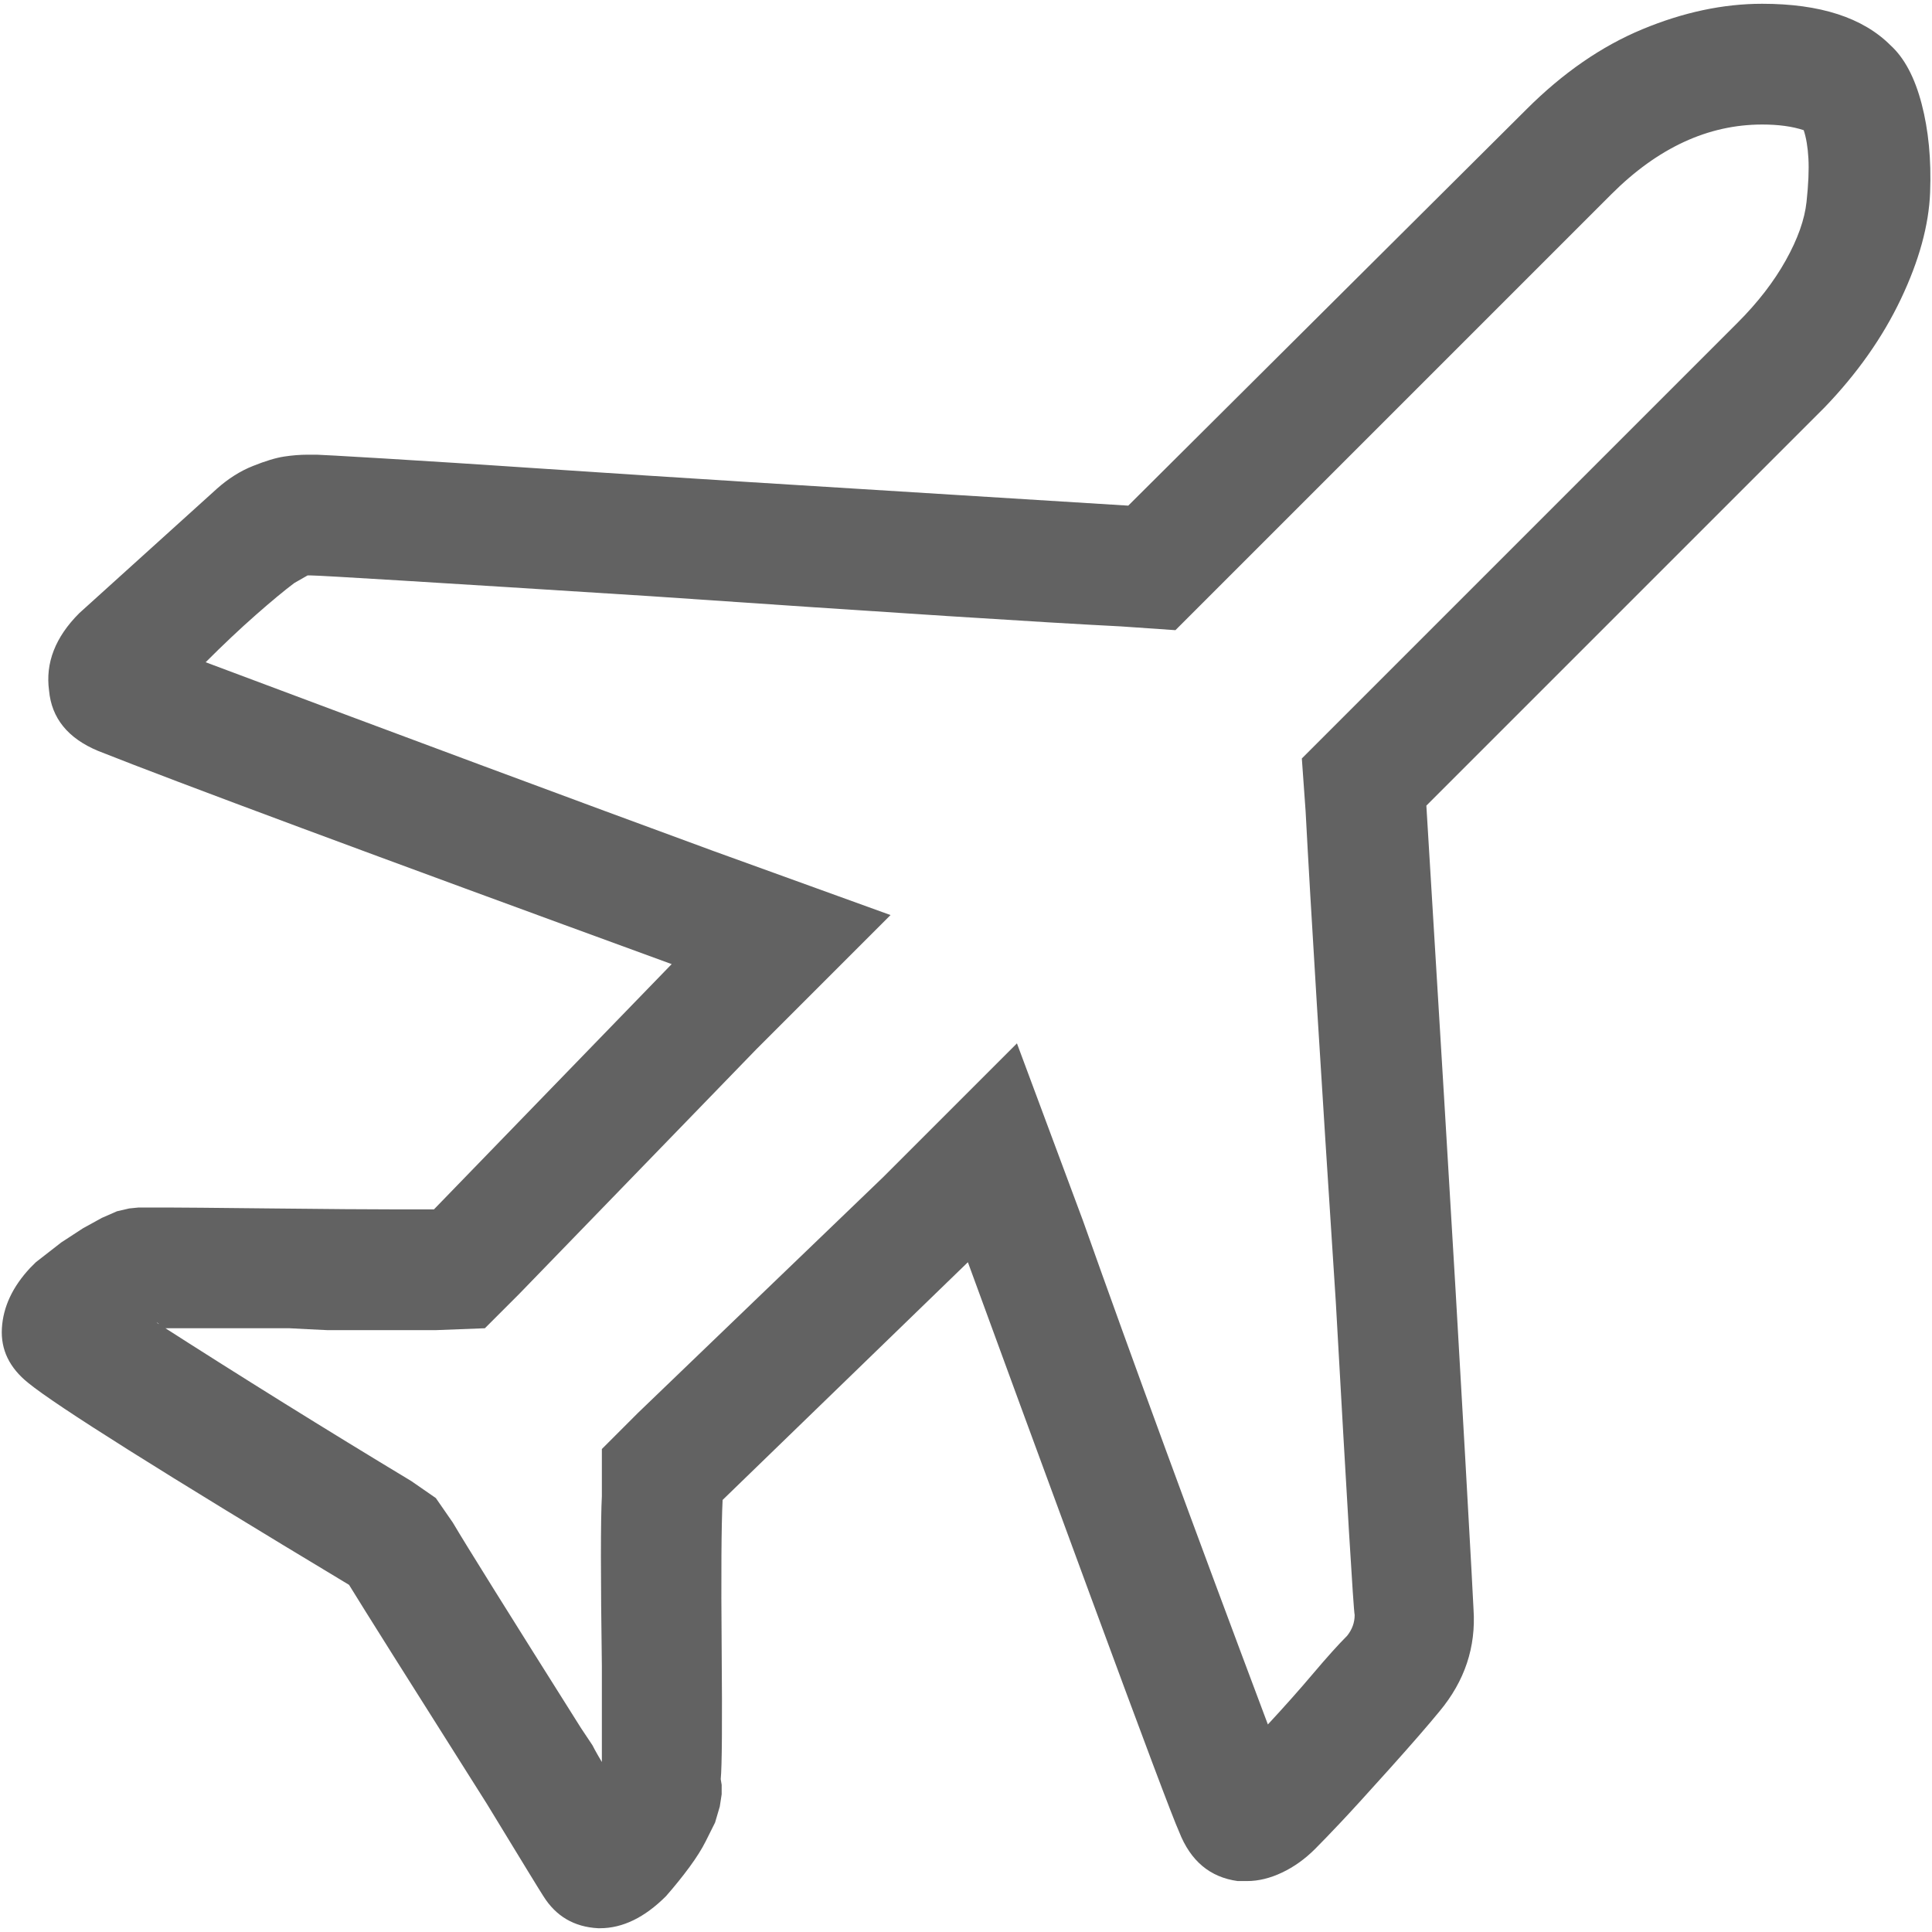
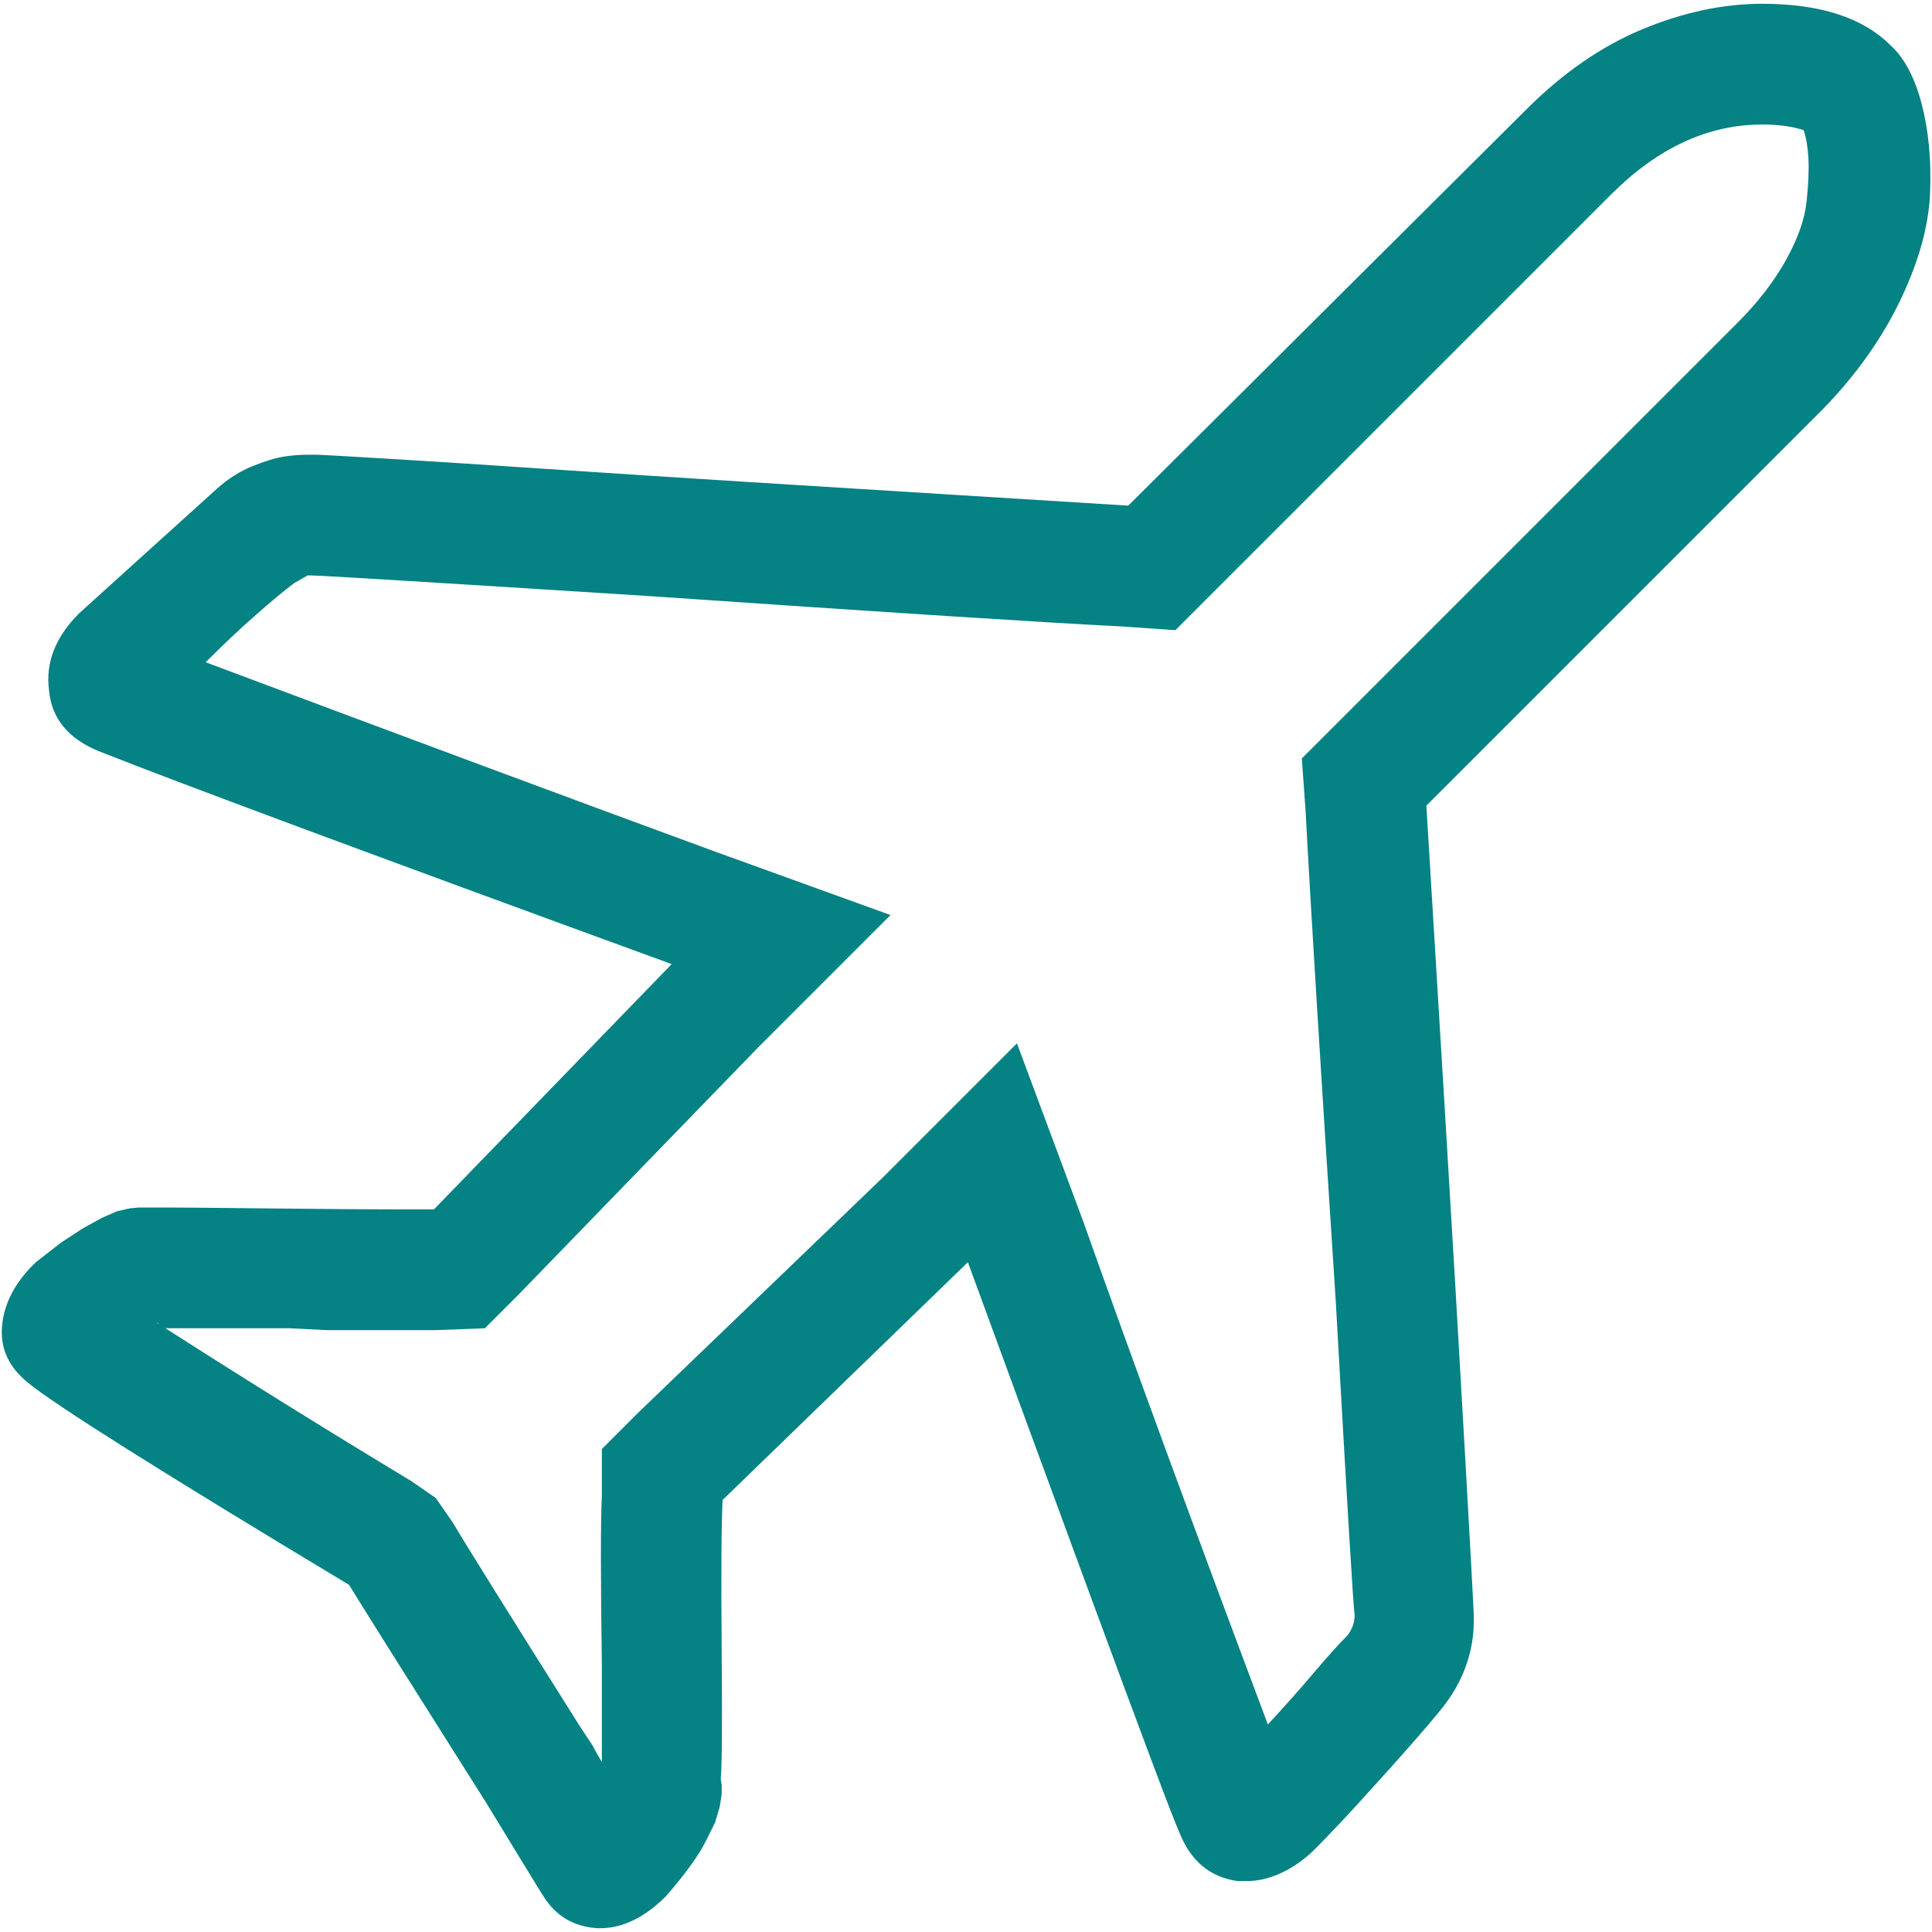
<svg xmlns="http://www.w3.org/2000/svg" width="1024" height="1024" style="-ms-transform:rotate(360deg);-webkit-transform:rotate(360deg)" transform="rotate(360)">
-   <path d="M934 66q13 0 22 3 2 6 2.5 15t-1 23-11 31-25.5 33L690 402l2 28q4 76 16 260 9 161 10 166 0 6-4 11-7 7-18 20t-24 27q-59-157-98-267l-35-94-71 71-130 125-19 19v25q-1 19 0 90v54l1 1 2 1q-6-10-8-14l-6-9q-58-92-68-109l-9-13-13-9q-68-41-135-84 1 0 2 2l1 1h67.5l9.5.5 10.5.5H231l26-1 18-18 126-130 71-71-94-34q-109-40-269-100 14-14 26.5-25t20.5-17l7-4h2q7 0 180 11 189 13 249 16l29 2 231-231q37-37 80-37zm0-64q-31 0-63.5 13.5T809 58L598 268q-32-2-88.5-5.5t-112.5-7-108-7-85.5-5.5-35.5-2h-5q-6 0-12.5 1t-16.5 5-19 12l-73 66q-19 19-16 41 2 22 26 32 63 25 304 113L230 641h-20q-21 0-66.5-.5T88 640H73.5l-5 .5L62 642l-8 3.5-10 5.5-11.5 7.5L19 669l-3 3Q2 687 1 704t14 29q22 18 170 107 11 18 73 116 28 46 30 49 10 16 29 17h1q18 0 35-17 7-8 12.5-15.5T374 976l5-10 2.5-8.5 1-6.5v-5l-.5-3q1-10 .5-69t.5-79l130-126q23 63 65 177t47 125q9 23 31 26h5q9 0 18.5-4.5T697 980q5-5 13.5-14t26-28.5T763 907q20-24 18-54 0-2-4.5-82t-11-187.5T756 427l211-211q26-27 40.5-57.5T1023 102t-4.5-47-16.5-31Q980 2 934 2z" fill="#626262" />
+   <path d="M934 66q13 0 22 3 2 6 2.5 15t-1 23-11 31-25.5 33L690 402l2 28q4 76 16 260 9 161 10 166 0 6-4 11-7 7-18 20t-24 27q-59-157-98-267l-35-94-71 71-130 125-19 19v25q-1 19 0 90v54l1 1 2 1q-6-10-8-14l-6-9q-58-92-68-109l-9-13-13-9q-68-41-135-84 1 0 2 2l1 1h67.5l9.5.5 10.5.5H231l26-1 18-18 126-130 71-71-94-34q-109-40-269-100 14-14 26.5-25t20.5-17l7-4h2q7 0 180 11 189 13 249 16l29 2 231-231q37-37 80-37zm0-64q-31 0-63.5 13.5T809 58L598 268q-32-2-88.5-5.5t-112.5-7-108-7-85.5-5.5-35.5-2h-5q-6 0-12.5 1t-16.5 5-19 12l-73 66q-19 19-16 41 2 22 26 32 63 25 304 113L230 641h-20q-21 0-66.5-.5T88 640H73.5l-5 .5L62 642l-8 3.5-10 5.5-11.5 7.5L19 669l-3 3Q2 687 1 704t14 29q22 18 170 107 11 18 73 116 28 46 30 49 10 16 29 17h1q18 0 35-17 7-8 12.5-15.5T374 976l5-10 2.5-8.5 1-6.5v-5l-.5-3q1-10 .5-69t.5-79l130-126q23 63 65 177t47 125q9 23 31 26h5q9 0 18.5-4.5T697 980q5-5 13.5-14t26-28.5T763 907q20-24 18-54 0-2-4.5-82t-11-187.5T756 427l211-211q26-27 40.5-57.5T1023 102t-4.5-47-16.5-31Q980 2 934 2z" fill="#058283" />
  <path fill="rgba(0, 0, 0, 0)" d="M0 0h1024v1024H0z" />
</svg>
